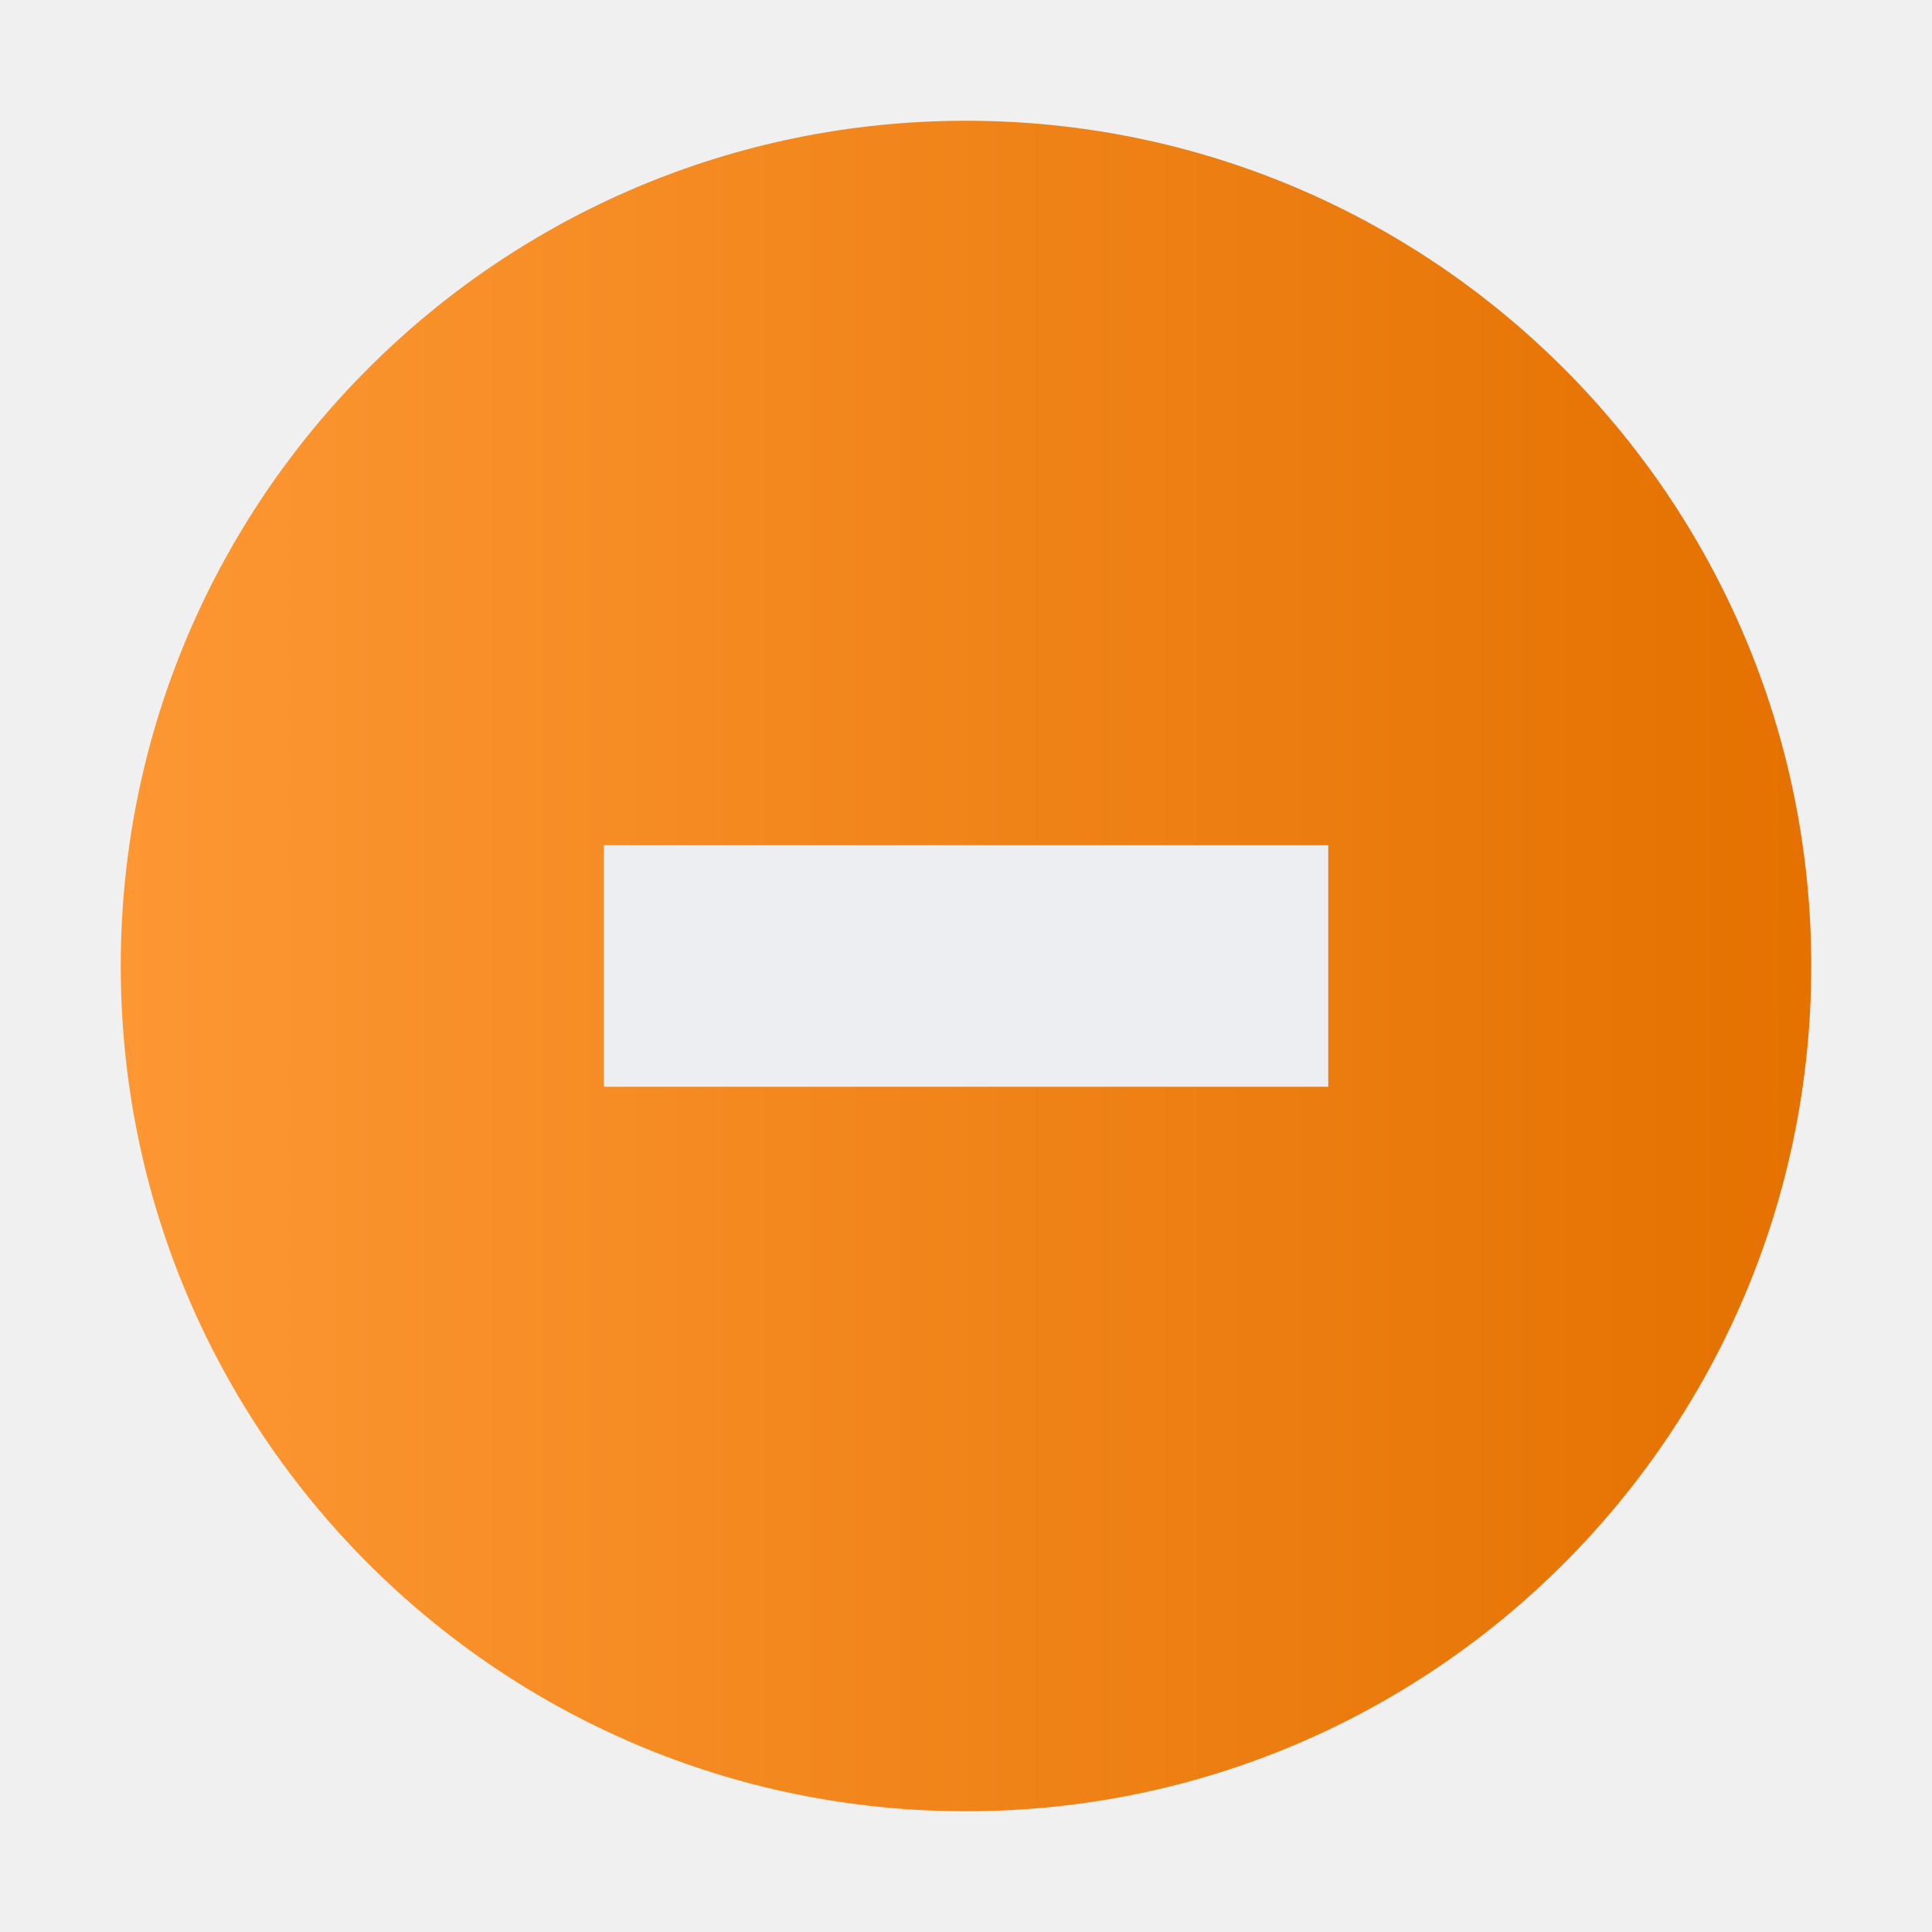
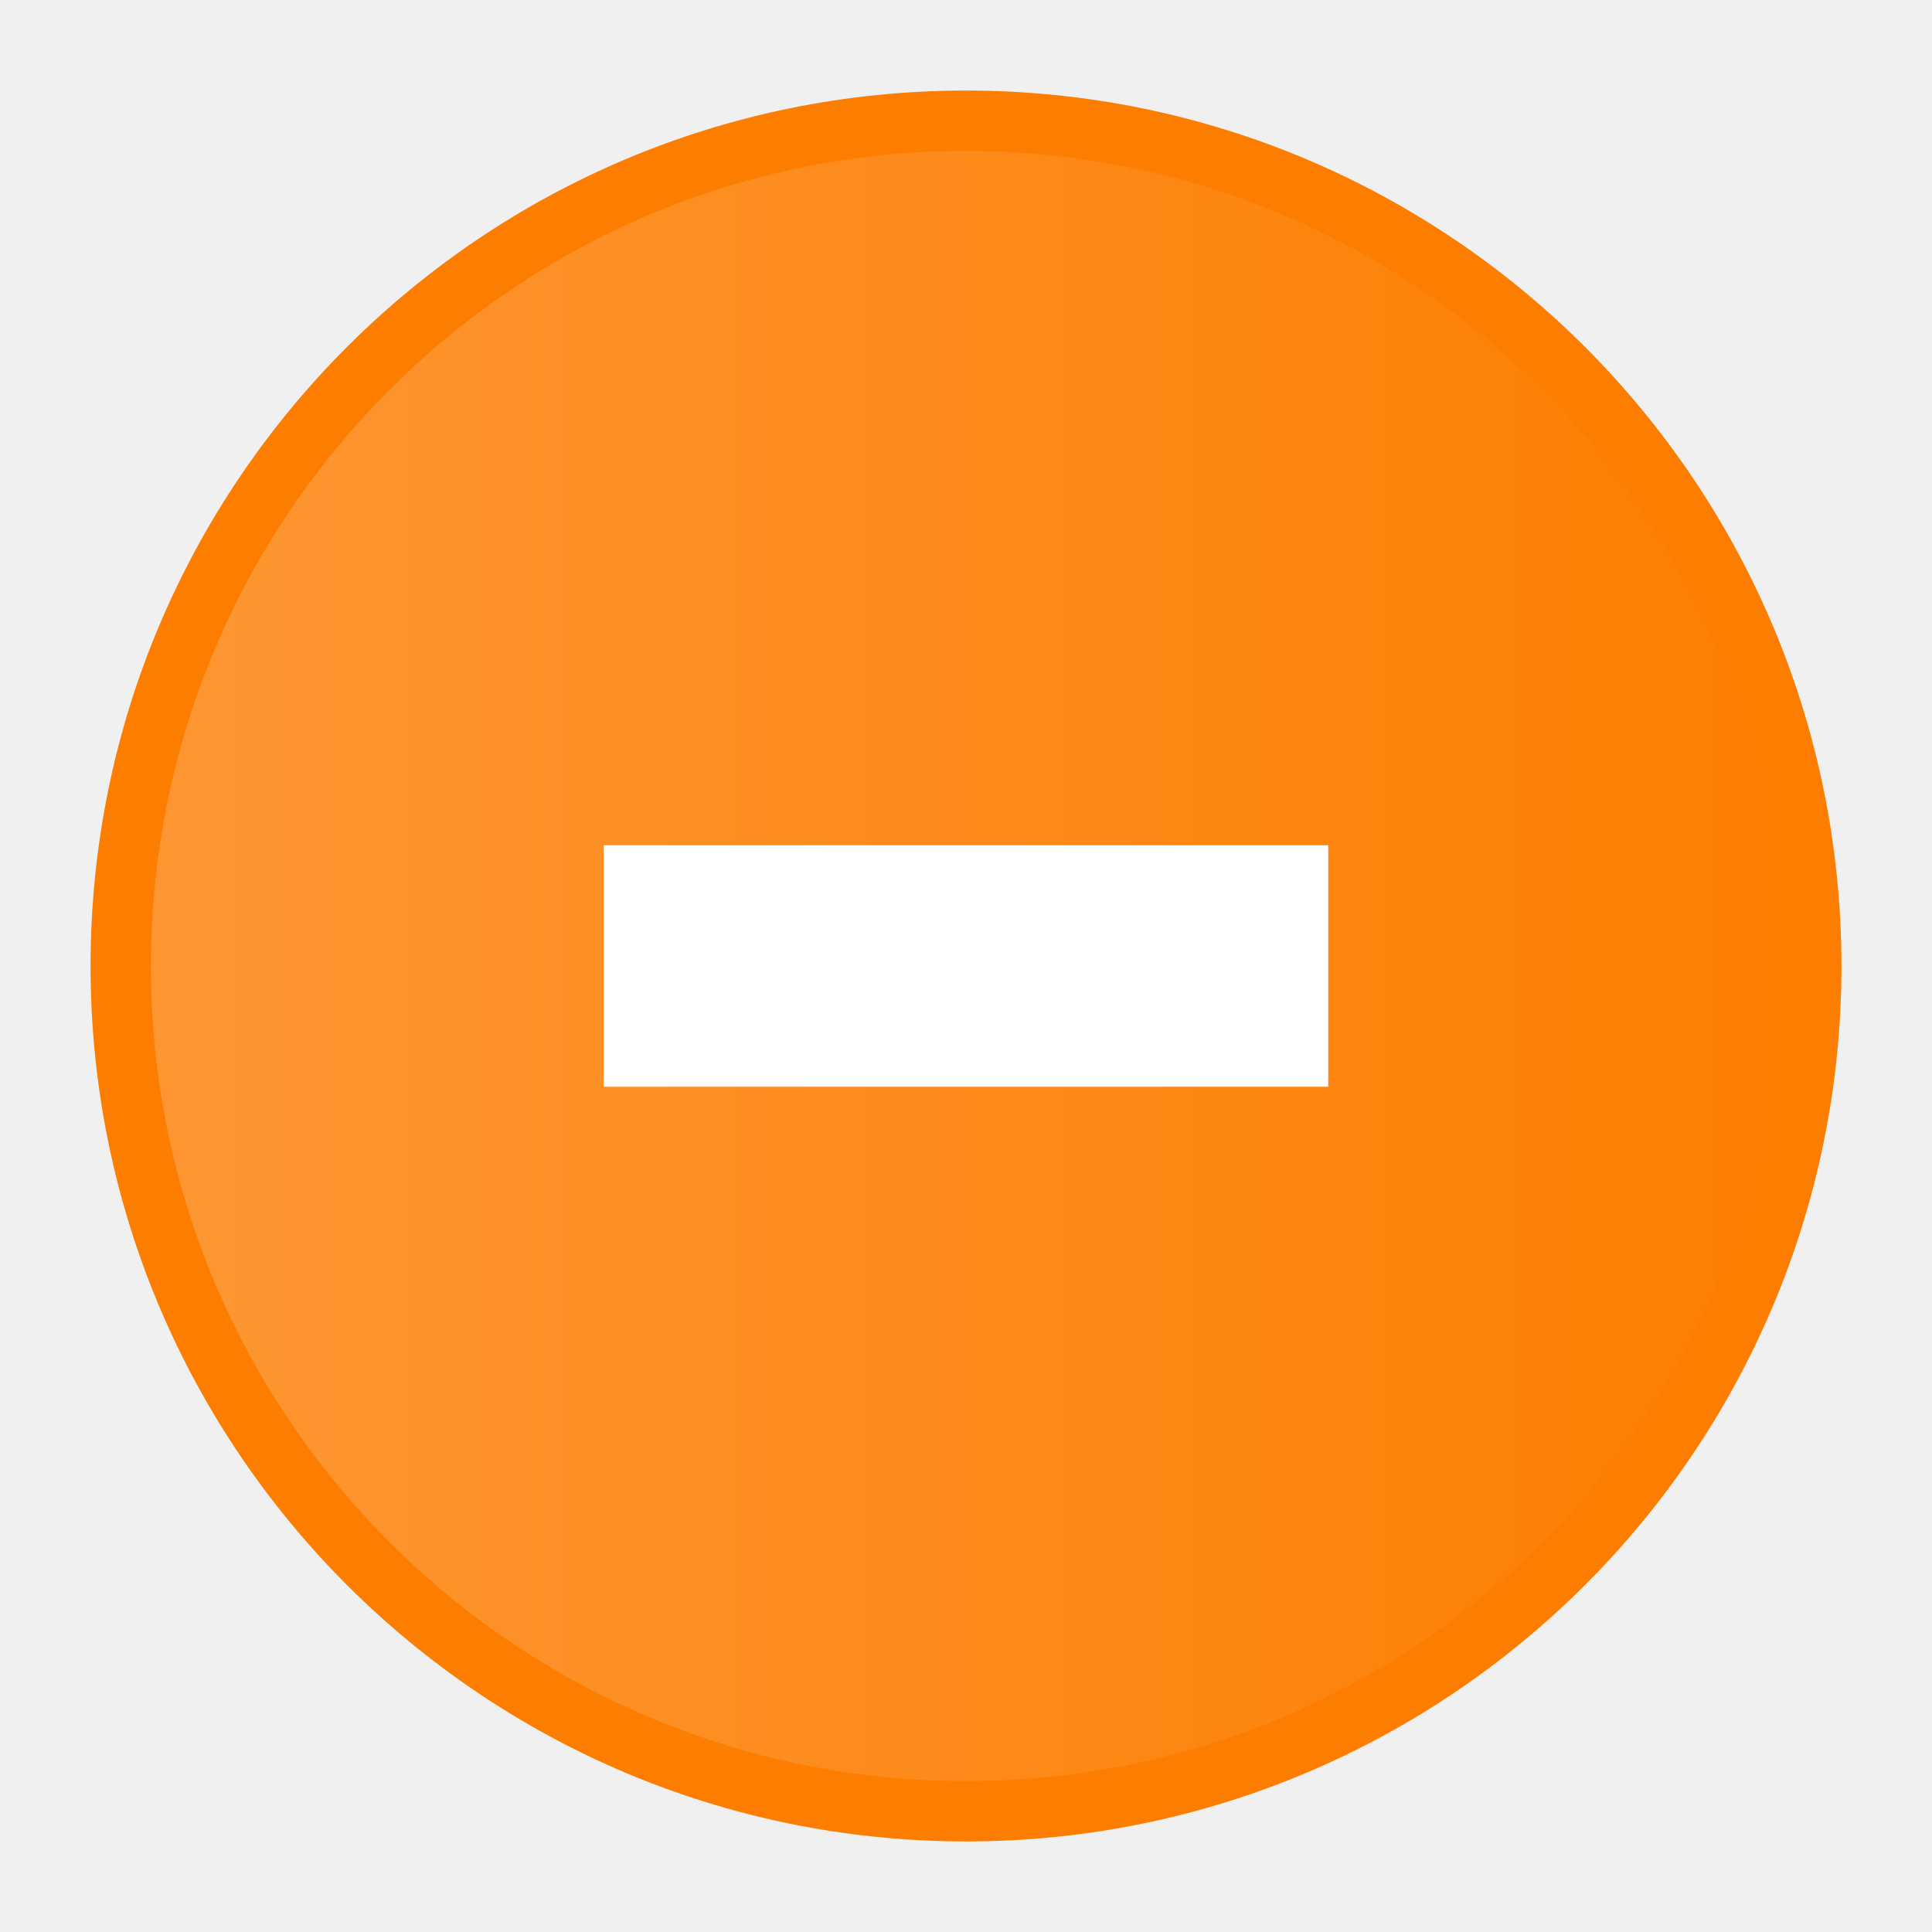
- <svg xmlns="http://www.w3.org/2000/svg" xmlns:xlink="http://www.w3.org/1999/xlink" version="1.1" height="16" width="16" id="svg9892">
-   <defs id="defs9894">
+ <svg xmlns="http://www.w3.org/2000/svg" xmlns:xlink="http://www.w3.org/1999/xlink" id="svg1838" version="1.1" height="16" width="16">
+   <defs id="defs64">
    <linearGradient id="app-menu">
-       <stop offset="0" style="stop-color:#5ebdab" id="stop2138" />
-       <stop offset="1" style="stop-color:#19a187" id="stop2140" />
+       <stop id="stop2" offset="0" style="stop-color:#5ebdab" />
+       <stop id="stop4" offset="1" style="stop-color:#19a187" />
    </linearGradient>
    <linearGradient id="close-button">
-       <stop offset="0" style="stop-color:#e15e5e" id="stop1886" />
-       <stop offset="1" style="stop-color:#d41919" id="stop1888" />
+       <stop id="stop7" offset="0" style="stop-color:#e15e5e" />
+       <stop id="stop9" offset="1" style="stop-color:#d41919" />
    </linearGradient>
    <linearGradient id="maximize-button">
-       <stop offset="0" style="stop-color:#72a2f4" id="stop1880" />
-       <stop offset="1" style="stop-color:#367bf0" id="stop1882" />
+       <stop id="stop12" offset="0" style="stop-color:#72a2f4" />
+       <stop id="stop14" offset="1" style="stop-color:#367bf0" />
    </linearGradient>
    <linearGradient id="minimize-button">
-       <stop offset="0" style="stop-color:#fea44c" id="stop1874" />
-       <stop offset="1" style="stop-color:#fd7d00" id="stop1876" />
+       <stop id="stop17" offset="0" style="stop-color:#fea44c" />
+       <stop id="stop19" offset="1" style="stop-color:#fd7d00" />
    </linearGradient>
    <linearGradient id="app-menu-dark">
-       <stop offset="0" style="stop-color:#47b49f" id="stop14" />
-       <stop offset="1" style="stop-color:#17917a" id="stop16" />
+       <stop id="stop22" offset="0" style="stop-color:#47b49f" />
+       <stop id="stop24" offset="1" style="stop-color:#19a187" />
    </linearGradient>
    <linearGradient id="close-button-dark">
-       <stop offset="0" style="stop-color:#dd4747" id="stop19" />
-       <stop offset="1" style="stop-color:#d41919" id="stop21" />
+       <stop id="stop27" offset="0" style="stop-color:#dd4747" />
+       <stop id="stop29" offset="1" style="stop-color:#d41919" />
    </linearGradient>
    <linearGradient id="maximize-button-dark">
-       <stop offset="0" style="stop-color:#4a88f1" id="stop24" />
-       <stop offset="1" style="stop-color:#367bf0" id="stop26" />
+       <stop id="stop32" offset="0" style="stop-color:#4a88f1" />
+       <stop id="stop34" offset="1" style="stop-color:#367bf0" />
    </linearGradient>
    <linearGradient id="minimize-button-dark">
-       <stop offset="0" style="stop-color:#fd9733" id="stop29" />
-       <stop offset="1" style="stop-color:#e47100" id="stop31" />
+       <stop id="stop37" offset="0" style="stop-color:#fd9733" />
+       <stop id="stop39" offset="1" style="stop-color:#fd7d00" />
    </linearGradient>
    <linearGradient xlink:href="#minimize-button" gradientUnits="userSpaceOnUse" y2="-177.63" y1="-177.63" x2="602" x1="588" id="linearGradient1827" />
    <linearGradient xlink:href="#maximize-button" gradientUnits="userSpaceOnUse" y2="-177.63" y1="-177.63" x2="631" x1="617" id="linearGradient1845" />
    <linearGradient xlink:href="#minimize-button-dark" gradientUnits="userSpaceOnUse" y2="-177.64" y1="-177.64" x2="602" x1="588" id="linearGradient1859" />
    <linearGradient xlink:href="#minimize-button-dark" gradientUnits="userSpaceOnUse" y2="99" y1="99" x2="381" x1="367" id="linearGradient1861" />
    <linearGradient xlink:href="#minimize-button-dark" gradientUnits="userSpaceOnUse" y2="116" y1="116" x2="381" x1="367" id="linearGradient1863" />
    <linearGradient xlink:href="#minimize-button" gradientUnits="userSpaceOnUse" y2="255" y1="255" x2="1383" x1="1369" id="linearGradient1865" />
    <linearGradient xlink:href="#minimize-button" gradientUnits="userSpaceOnUse" y2="99" y1="99" x2="139" x1="125" id="linearGradient1867" />
    <linearGradient xlink:href="#maximize-button-dark" gradientUnits="userSpaceOnUse" y2="116" y1="116" x2="401" x1="387" id="linearGradient1877" />
    <linearGradient xlink:href="#maximize-button-dark" gradientUnits="userSpaceOnUse" y2="99" y1="99" x2="401" x1="387" id="linearGradient1879" />
    <linearGradient xlink:href="#maximize-button" gradientUnits="userSpaceOnUse" y2="255" y1="255" x2="1383" x1="1369" id="linearGradient1881" />
    <linearGradient xlink:href="#maximize-button" gradientUnits="userSpaceOnUse" y2="99" y1="99" x2="159" x1="145" id="linearGradient1883" />
    <linearGradient xlink:href="#close-button" gradientUnits="userSpaceOnUse" y2="65" y1="65" x2="179" x1="165" id="linearGradient1891" />
    <linearGradient xlink:href="#close-button-dark" gradientUnits="userSpaceOnUse" y2="65" y1="65" x2="421" x1="407" id="linearGradient1901" />
    <linearGradient xlink:href="#close-button-dark" gradientUnits="userSpaceOnUse" y2="99" y1="99" x2="421" x1="407" id="linearGradient1903" />
-     <linearGradient xlink:href="#close-button" gradientUnits="userSpaceOnUse" y2="116" y1="116" x2="421" x1="407" id="linearGradient1905" />
+     <linearGradient xlink:href="#close-button-dark" gradientUnits="userSpaceOnUse" y2="116" y1="116" x2="421" x1="407" id="linearGradient1905" />
    <linearGradient xlink:href="#close-button" gradientUnits="userSpaceOnUse" y2="255" y1="255" x2="1383" x1="1369" id="linearGradient1907" />
    <linearGradient xlink:href="#close-button" gradientUnits="userSpaceOnUse" y2="99" y1="99" x2="179" x1="165" id="linearGradient1909" />
    <linearGradient xlink:href="#app-menu" gradientUnits="userSpaceOnUse" y2="65" y1="65" x2="179" x1="165" id="linearGradient1916" />
    <linearGradient xlink:href="#app-menu" gradientUnits="userSpaceOnUse" gradientTransform="translate(20)" y2="99" y1="99" x2="179" x1="165" id="linearGradient2049" />
    <linearGradient xlink:href="#maximize-button-dark" gradientUnits="userSpaceOnUse" y2="-177.63" y1="-177.63" x2="631" x1="617" id="linearGradient1953" />
-     <linearGradient xlink:href="#close-button-dark" gradientUnits="userSpaceOnUse" y2="116" y1="116" x2="421" x1="407" id="linearGradient1957" />
    <linearGradient xlink:href="#app-menu-dark" gradientUnits="userSpaceOnUse" gradientTransform="translate(20)" y2="99" y1="99" x2="179" x1="165" id="linearGradient1963" />
    <linearGradient xlink:href="#app-menu-dark" gradientUnits="userSpaceOnUse" y2="65" y1="65" x2="179" x1="165" id="linearGradient1967" />
-     <linearGradient y2="-177.64" x2="602" y1="-177.64" x1="588" gradientUnits="userSpaceOnUse" id="linearGradient1134" xlink:href="#minimize-button-dark" />
-     <linearGradient y2="65" x2="421" y1="65" x1="407" gradientUnits="userSpaceOnUse" id="linearGradient1136" xlink:href="#close-button-dark" />
-     <linearGradient y2="-177.63" x2="631" y1="-177.63" x1="617" gradientUnits="userSpaceOnUse" id="linearGradient1138" xlink:href="#maximize-button-dark" />
-     <linearGradient y2="99" x2="421" y1="99" x1="407" gradientUnits="userSpaceOnUse" id="linearGradient1140" xlink:href="#close-button-dark" />
-     <linearGradient y2="99" x2="401" y1="99" x1="387" gradientUnits="userSpaceOnUse" id="linearGradient1142" xlink:href="#maximize-button-dark" />
-     <linearGradient y2="99" x2="381" y1="99" x1="367" gradientUnits="userSpaceOnUse" id="linearGradient1144" xlink:href="#minimize-button-dark" />
-     <linearGradient y2="116" x2="401" y1="116" x1="387" gradientUnits="userSpaceOnUse" id="linearGradient1146" xlink:href="#maximize-button-dark" />
-     <linearGradient y2="116" x2="381" y1="116" x1="367" gradientUnits="userSpaceOnUse" id="linearGradient1148" xlink:href="#minimize-button-dark" />
-     <linearGradient y2="99" x2="179" y1="99" x1="165" gradientTransform="translate(20)" gradientUnits="userSpaceOnUse" id="linearGradient1150" xlink:href="#app-menu" />
-     <linearGradient y2="99" x2="179" y1="99" x1="165" gradientTransform="translate(20)" gradientUnits="userSpaceOnUse" id="linearGradient1152" xlink:href="#app-menu" />
-     <linearGradient y2="65" x2="179" y1="65" x1="165" gradientUnits="userSpaceOnUse" id="linearGradient1154" xlink:href="#app-menu-dark" />
-     <linearGradient y2="99" x2="179" y1="99" x1="165" gradientTransform="translate(20)" gradientUnits="userSpaceOnUse" id="linearGradient1156" xlink:href="#app-menu-dark" />
-     <linearGradient y2="99" x2="179" y1="99" x1="165" gradientTransform="translate(20)" gradientUnits="userSpaceOnUse" id="linearGradient1158" xlink:href="#app-menu-dark" />
+     <linearGradient y2="99" x2="179" y1="99" x1="165" gradientTransform="translate(20)" gradientUnits="userSpaceOnUse" id="linearGradient1844" xlink:href="#app-menu" />
+     <linearGradient y2="99" x2="179" y1="99" x1="165" gradientTransform="translate(20)" gradientUnits="userSpaceOnUse" id="linearGradient1846" xlink:href="#app-menu-dark" />
  </defs>
-   <g transform="translate(-358,194.64)" id="layer1">
+   <g id="g1836" transform="translate(-358,194.64)">
    <g transform="translate(-126,-9)" id="titlebutton-minimize-hover-dark">
-       <g transform="translate(-781,-432.64)" id="g4909-3-7">
-         <path style="fill:url(#linearGradient1144)" d="m 374,92 c -3.866,0 -7,3.134 -7,7 0,3.866 3.134,7 7,7 3.866,0 7,-3.134 7,-7 0,-3.866 -3.134,-7 -7,-7 z" transform="translate(899,156)" id="path4068-7-5-9-6-7-2-1-6-1" />
+       <g id="g1162" transform="translate(-781,-432.64)">
+         <path id="path1160" style="fill:url(#linearGradient1861);stroke:#fd7d00;stroke-width:0.5" d="m 374,92 c -3.866,0 -7,3.134 -7,7 0,3.866 3.134,7 7,7 3.866,0 7,-3.134 7,-7 0,-3.866 -3.134,-7 -7,-7 z" transform="translate(899,156)" />
      </g>
-       <rect style="fill:none" height="16" width="16" y="-185.64" x="484" id="rect17883-11-4-0" />
-       <path style="color:#000000;text-indent:0;text-decoration:none;text-decoration-line:none;text-transform:none;fill:#edeef2" d="m 489,-178.64 v 2 h 6 v -2 z" id="rect9057-8-3" />
+       <rect id="rect1164" style="fill:none" height="16" width="16" y="-185.64" x="484" />
+       <path id="path1166" style="color:#000000;text-indent:0;text-decoration:none;text-decoration-line:none;text-transform:none;fill:#ffffff" d="m 489,-178.64 v 2 h 6 v -2 z" />
    </g>
  </g>
</svg>
